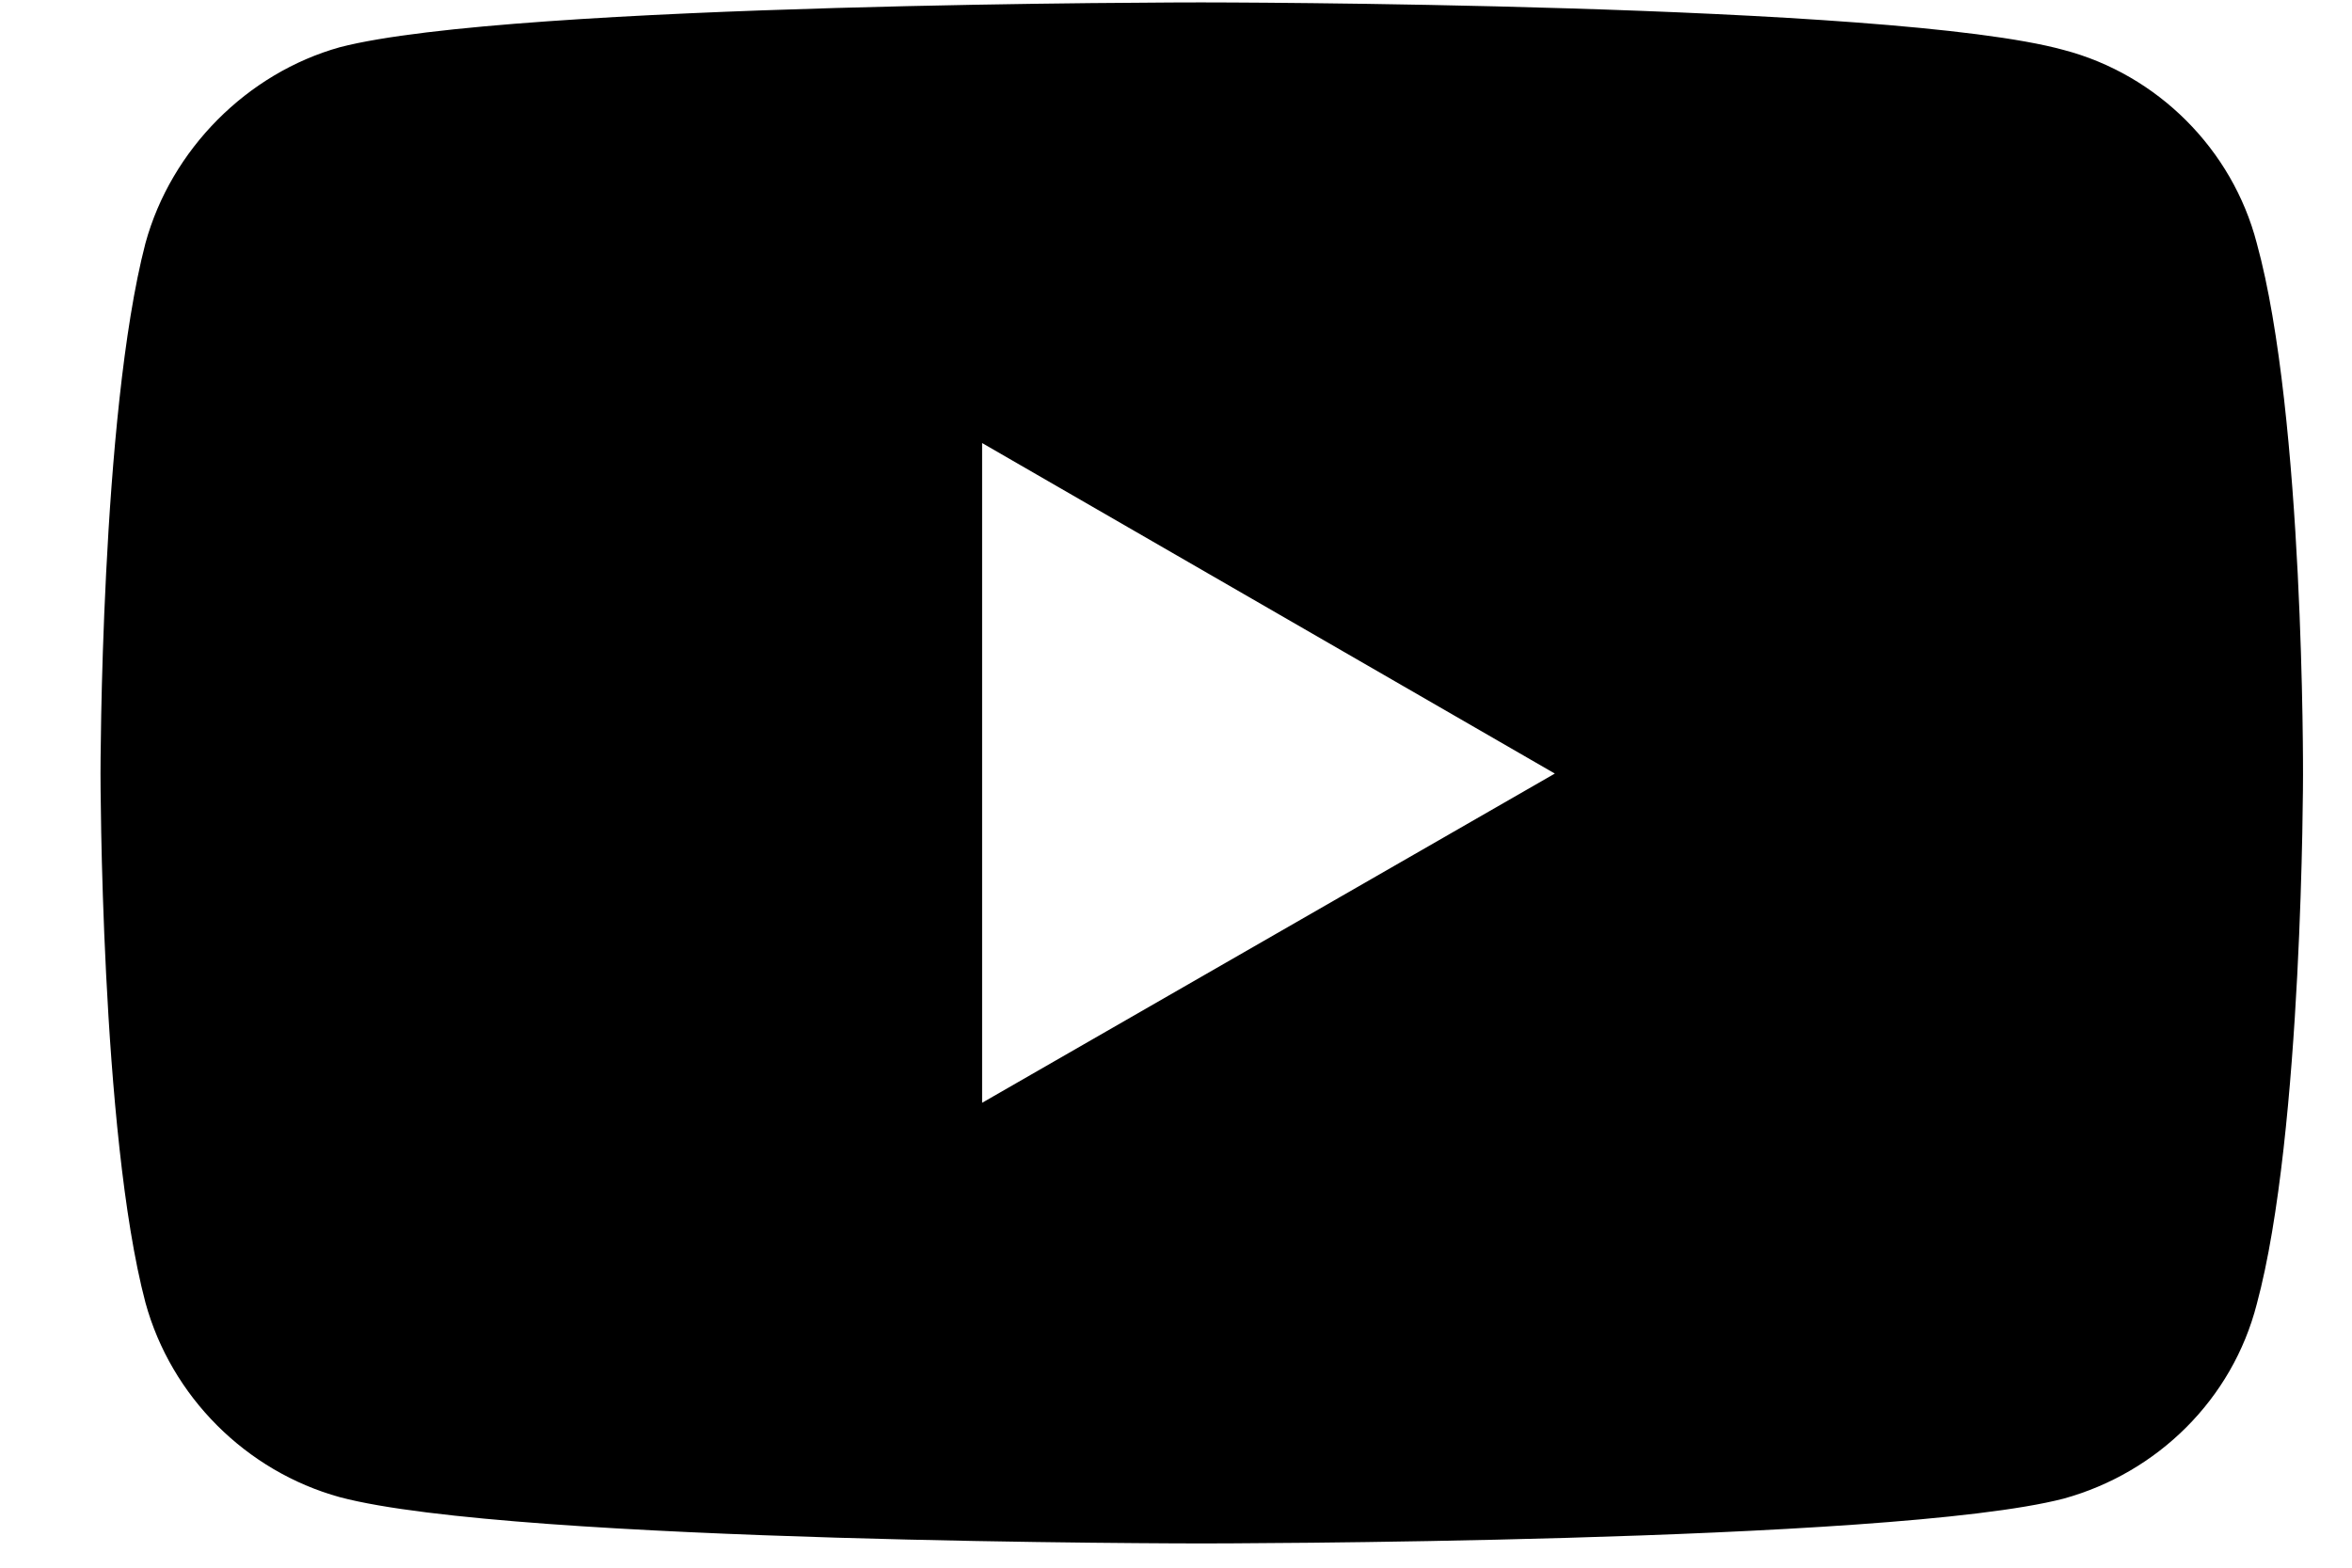
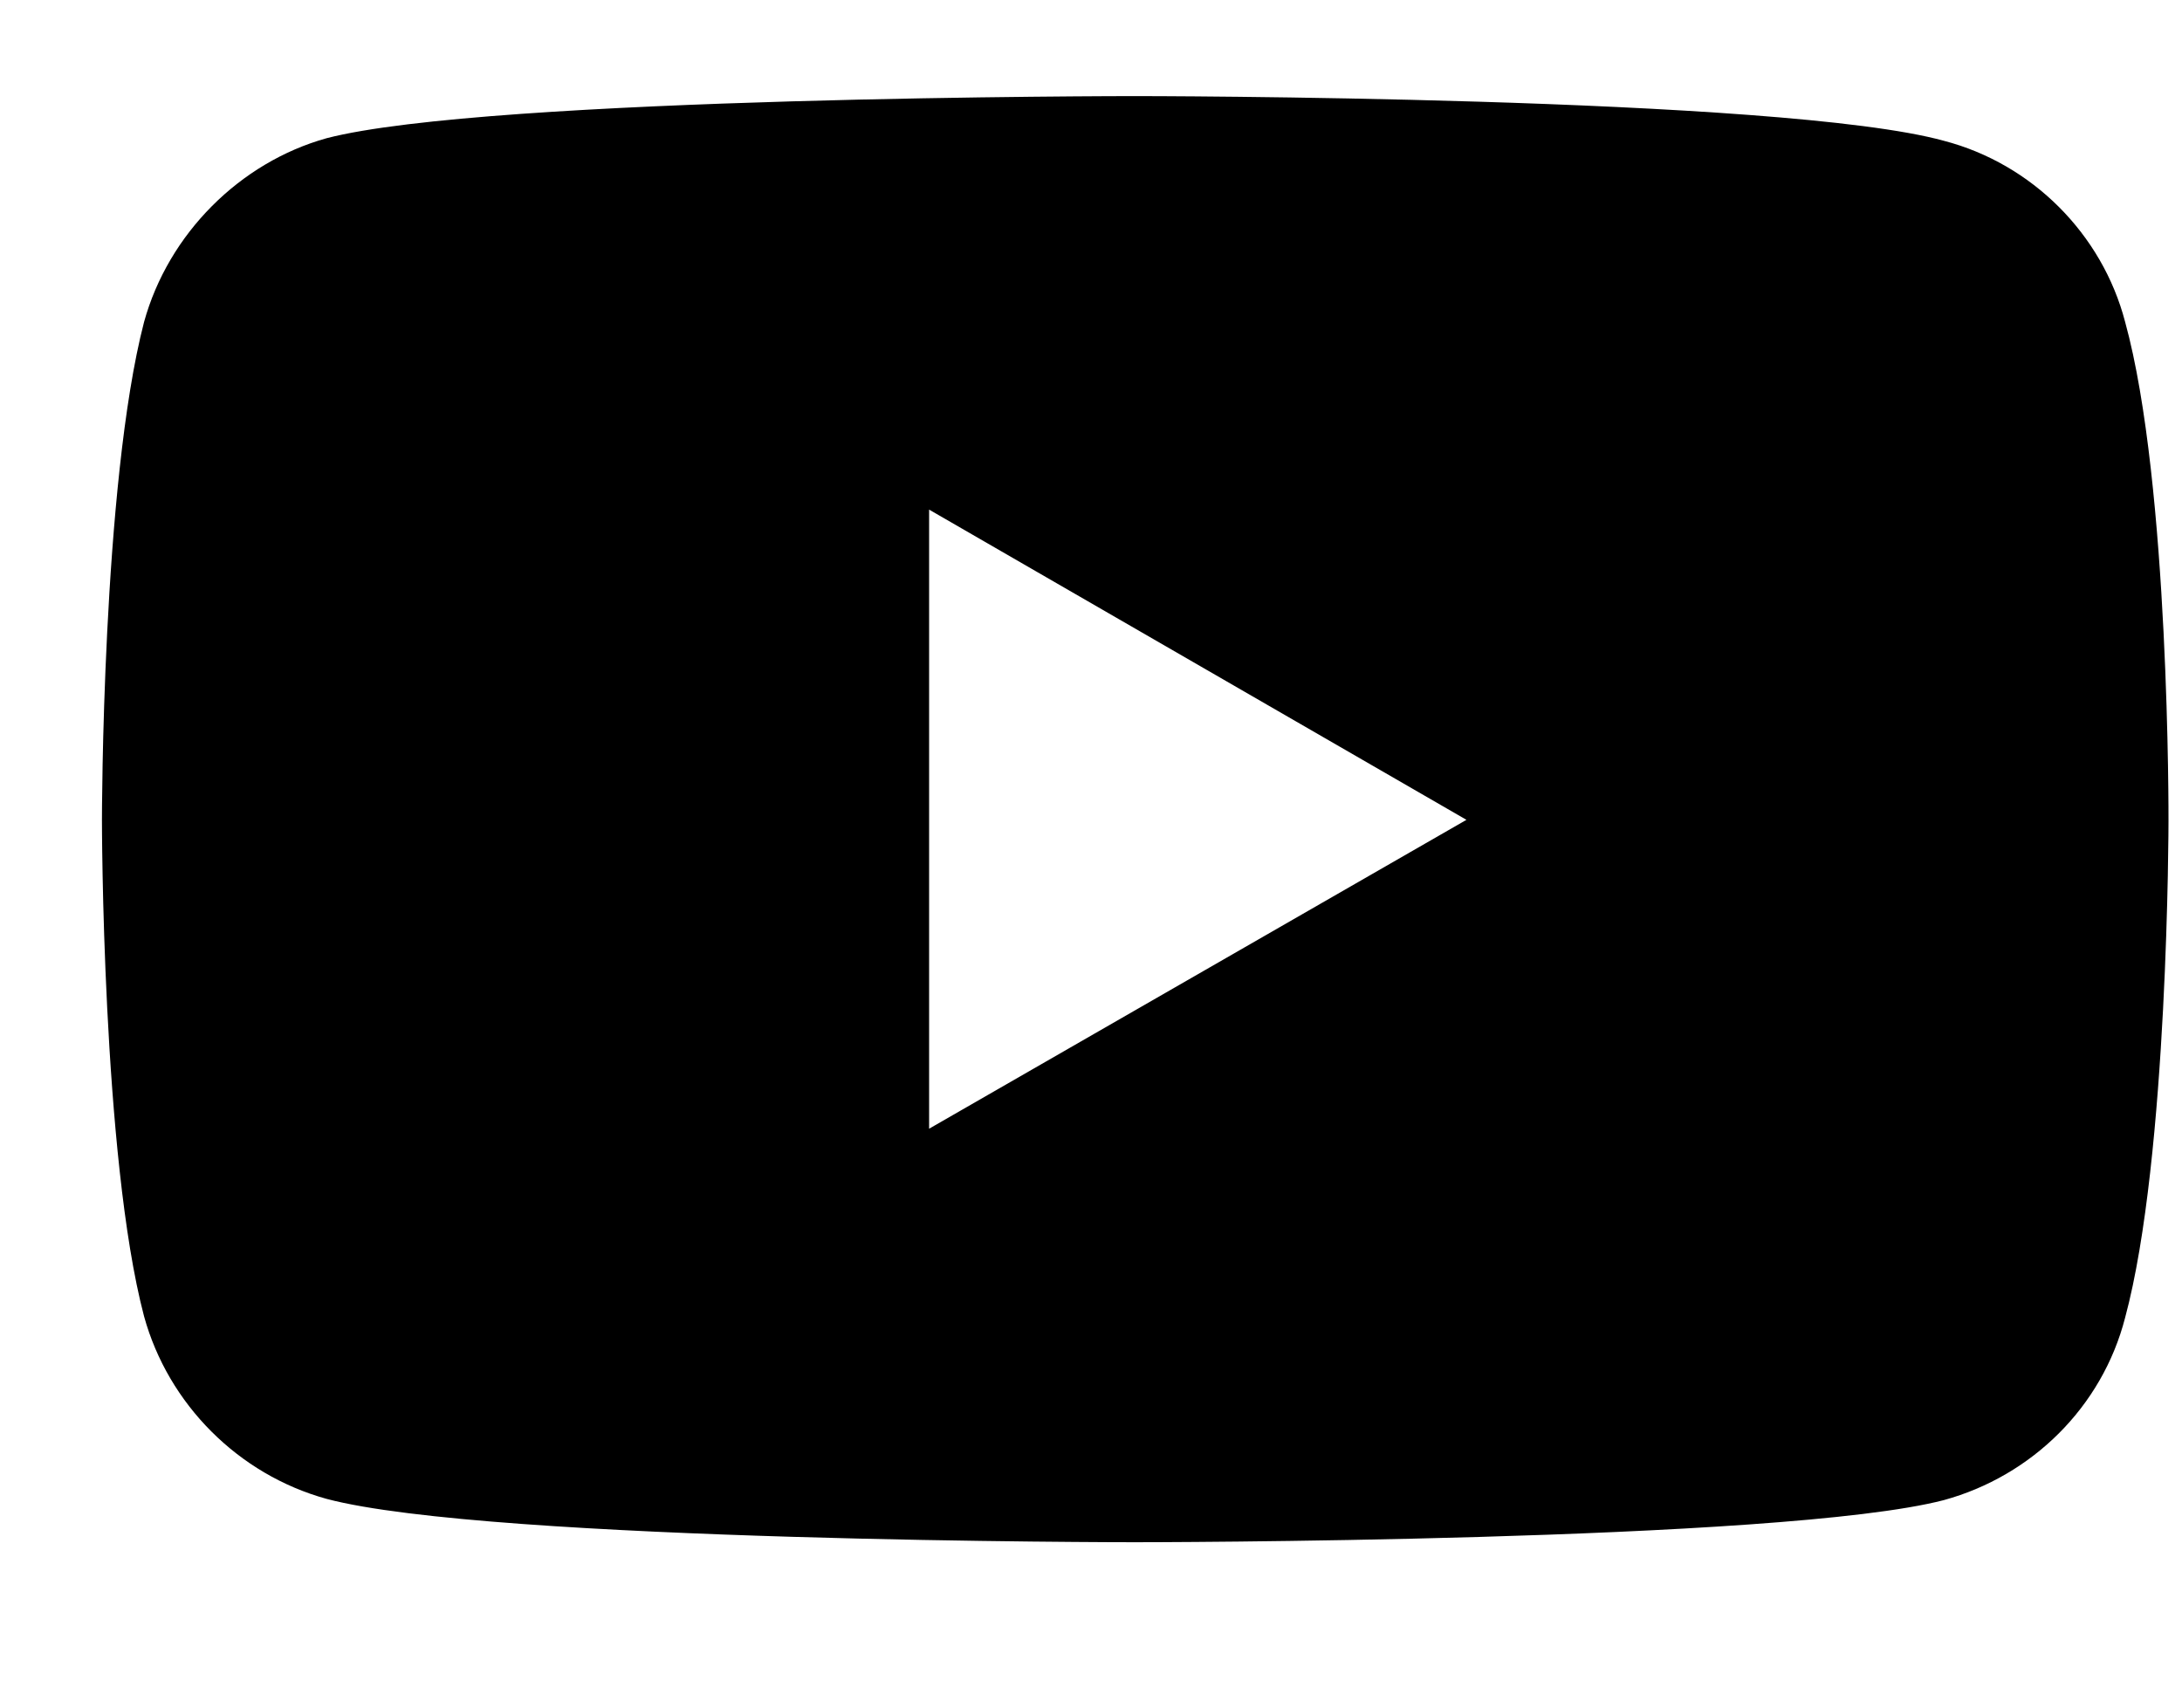
- <svg xmlns="http://www.w3.org/2000/svg" width="18px" height="12px" viewBox="0 0 18 12" version="1.1">
+ <svg xmlns="http://www.w3.org/2000/svg" width="23px" height="18px" viewBox="0 0 23 18" version="1.1">
  <g id="Final-Designs" stroke="none" stroke-width="1" fill="none" fill-rule="evenodd">
-     <g id="YouTube_social_white_squircle_(2017)-(1)" transform="translate(0.697189, -0.583648)" fill="#000000" fill-rule="nonzero">
-       <path d="M8.495,0.602 C8.495,0.602 3.227,0.602 1.904,0.945 C1.196,1.143 0.613,1.726 0.416,2.445 C0.072,3.767 0.072,6.505 0.072,6.505 C0.072,6.505 0.072,9.254 0.416,10.555 C0.613,11.274 1.186,11.846 1.904,12.044 C3.237,12.398 8.495,12.398 8.495,12.398 C8.495,12.398 13.773,12.398 15.096,12.055 C15.814,11.857 16.387,11.295 16.574,10.566 C16.928,9.254 16.928,6.516 16.928,6.516 C16.928,6.516 16.938,3.767 16.574,2.445 C16.387,1.726 15.814,1.154 15.096,0.966 C13.773,0.602 8.495,0.602 8.495,0.602 Z M6.819,3.975 L11.202,6.505 L6.819,9.025 L6.819,3.975 L6.819,3.975 Z" id="path4156" />
+     <g id="Nav" transform="translate(-90, -1225)" fill="#000000" fill-rule="nonzero">
+       <g id="social-youtube" transform="translate(90.98159, 1225.235)">
+         <path d="M10.978,0.778 C10.978,0.778 4.17,0.778 2.461,1.222 C1.546,1.477 0.793,2.231 0.537,3.159 C0.093,4.868 0.093,8.407 0.093,8.407 C0.093,8.407 0.093,11.959 0.537,13.641 C0.793,14.569 1.533,15.309 2.461,15.565 C4.183,16.022 10.978,16.022 10.978,16.022 C10.978,16.022 17.8,16.022 19.508,15.578 C20.437,15.323 21.177,14.596 21.419,13.654 C21.876,11.959 21.876,8.42 21.876,8.42 C21.876,8.42 21.89,4.868 21.419,3.159 C21.177,2.231 20.437,1.491 19.508,1.249 C17.8,0.778 10.978,0.778 10.978,0.778 Z M8.812,5.137 L14.476,8.407 L8.812,11.663 L8.812,5.137 L8.812,5.137 Z" id="path4156" />
+       </g>
    </g>
  </g>
</svg>
